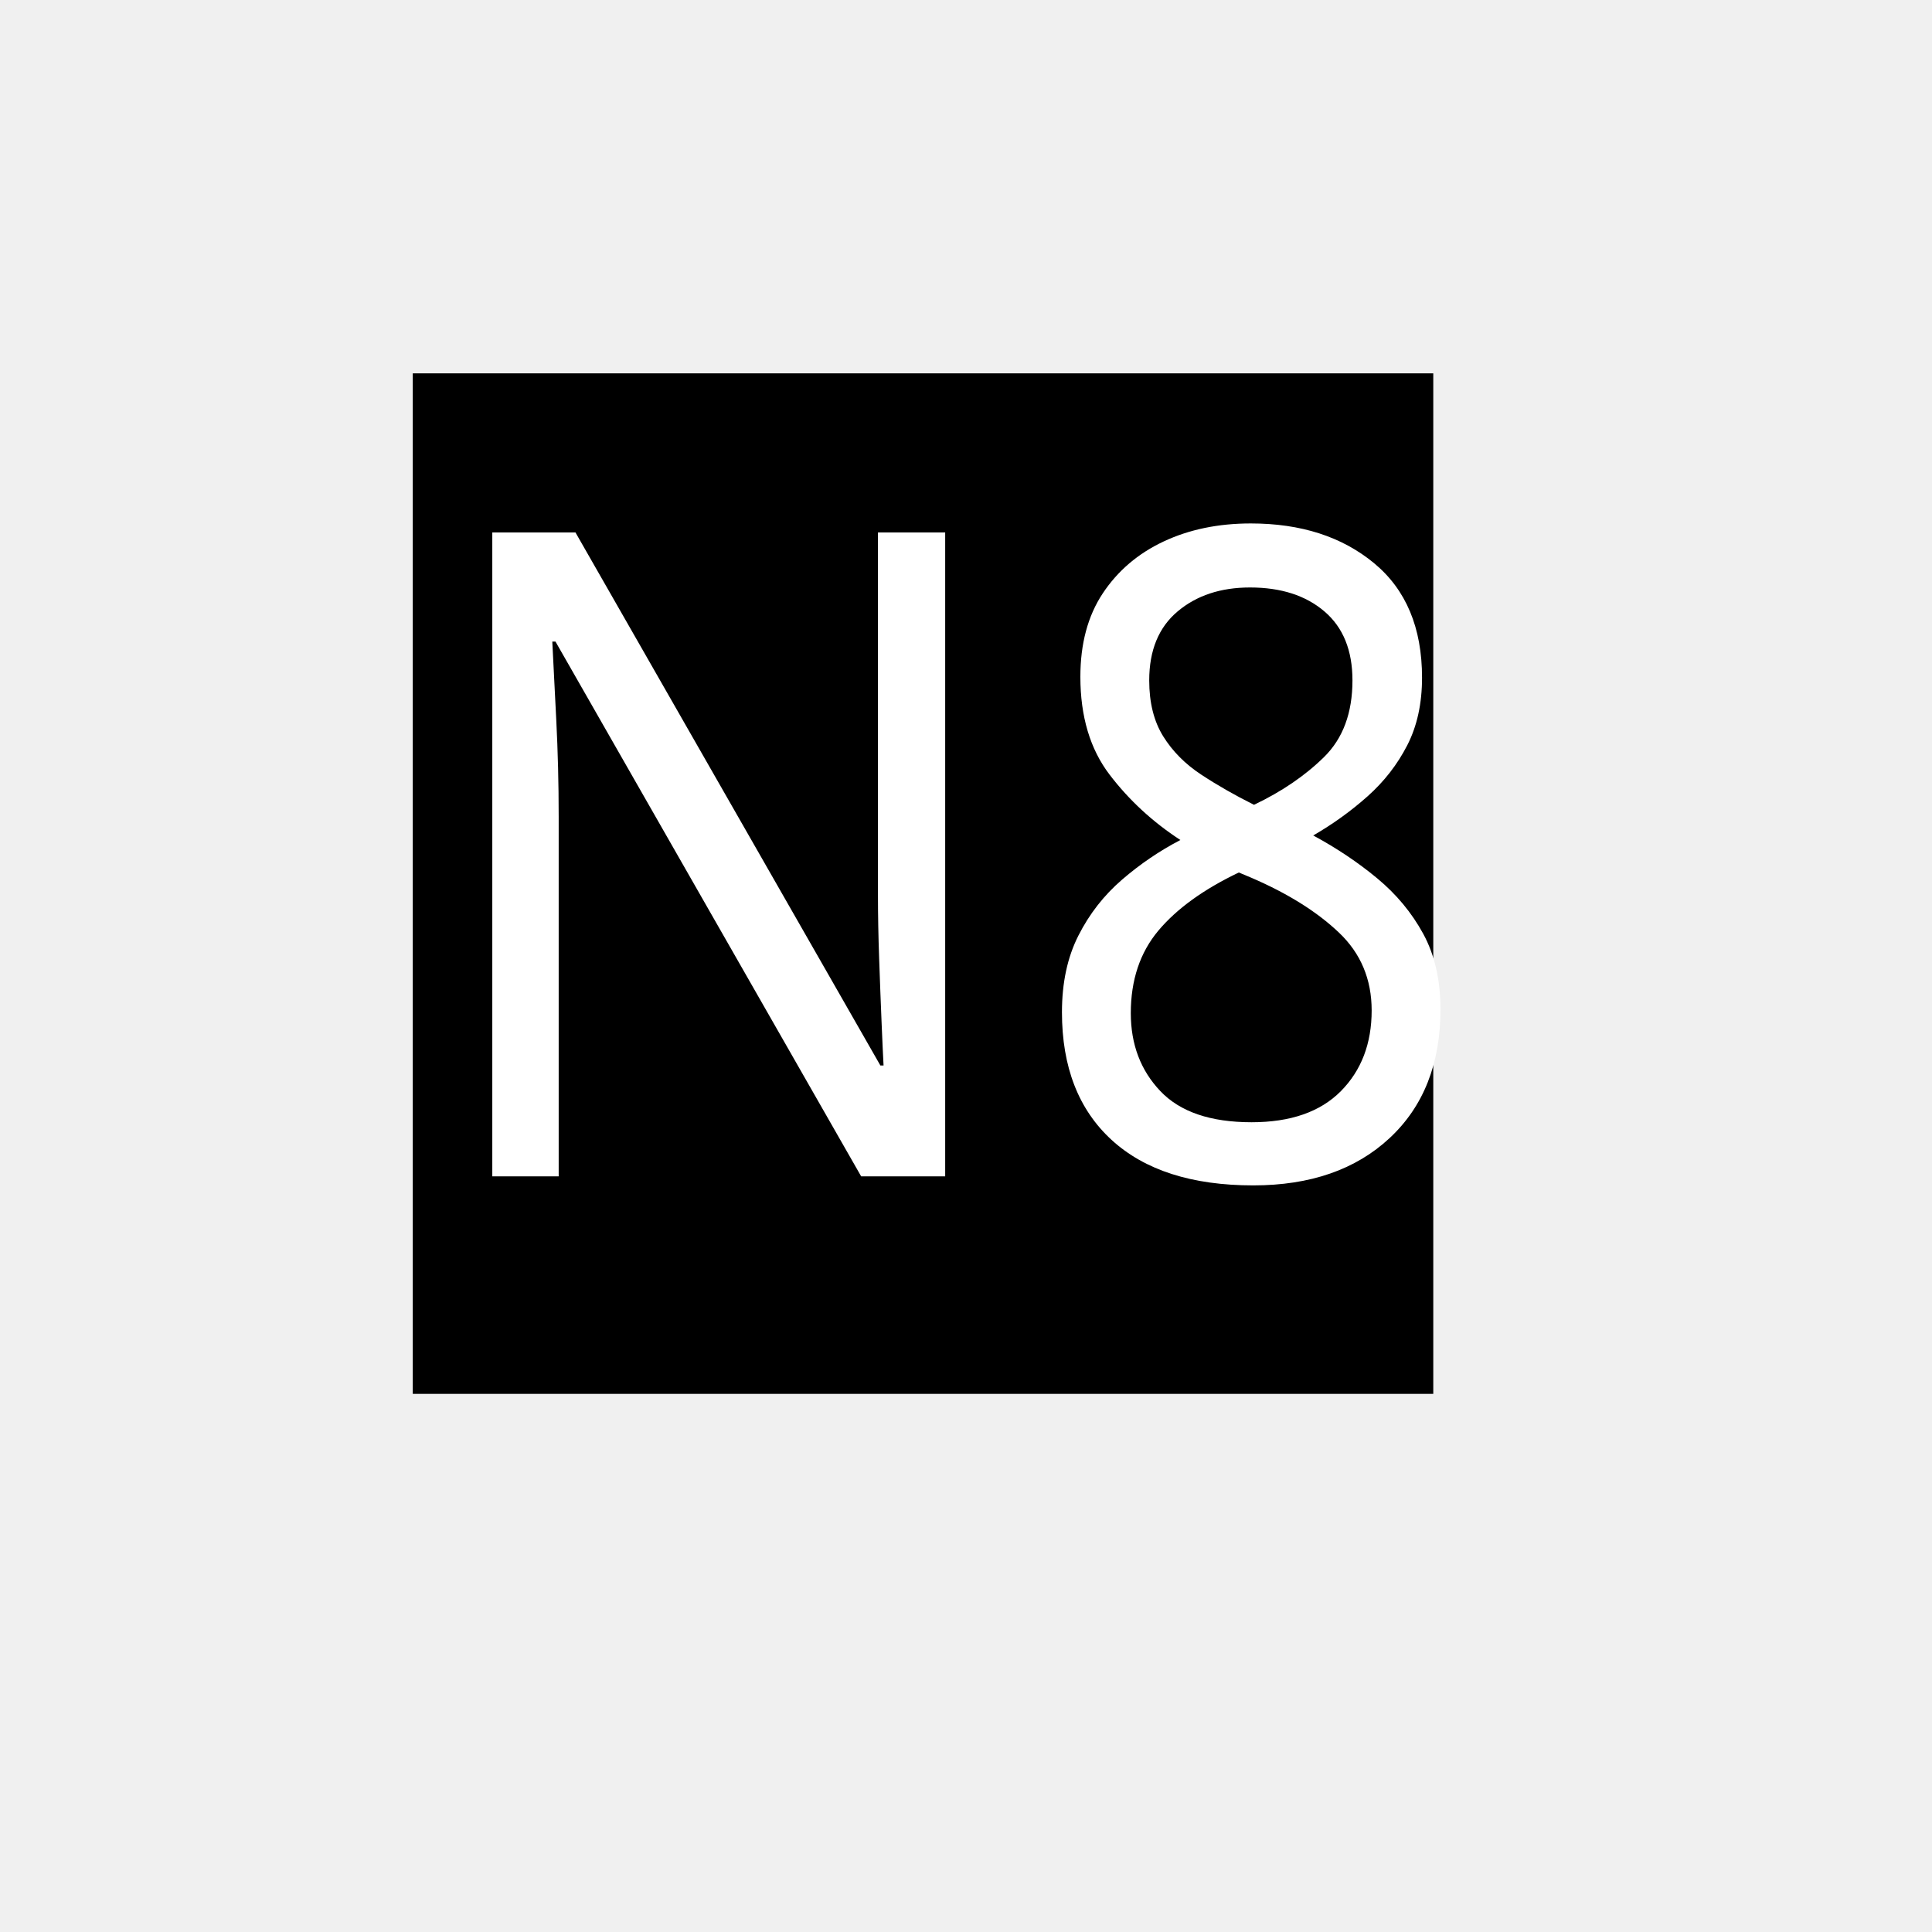
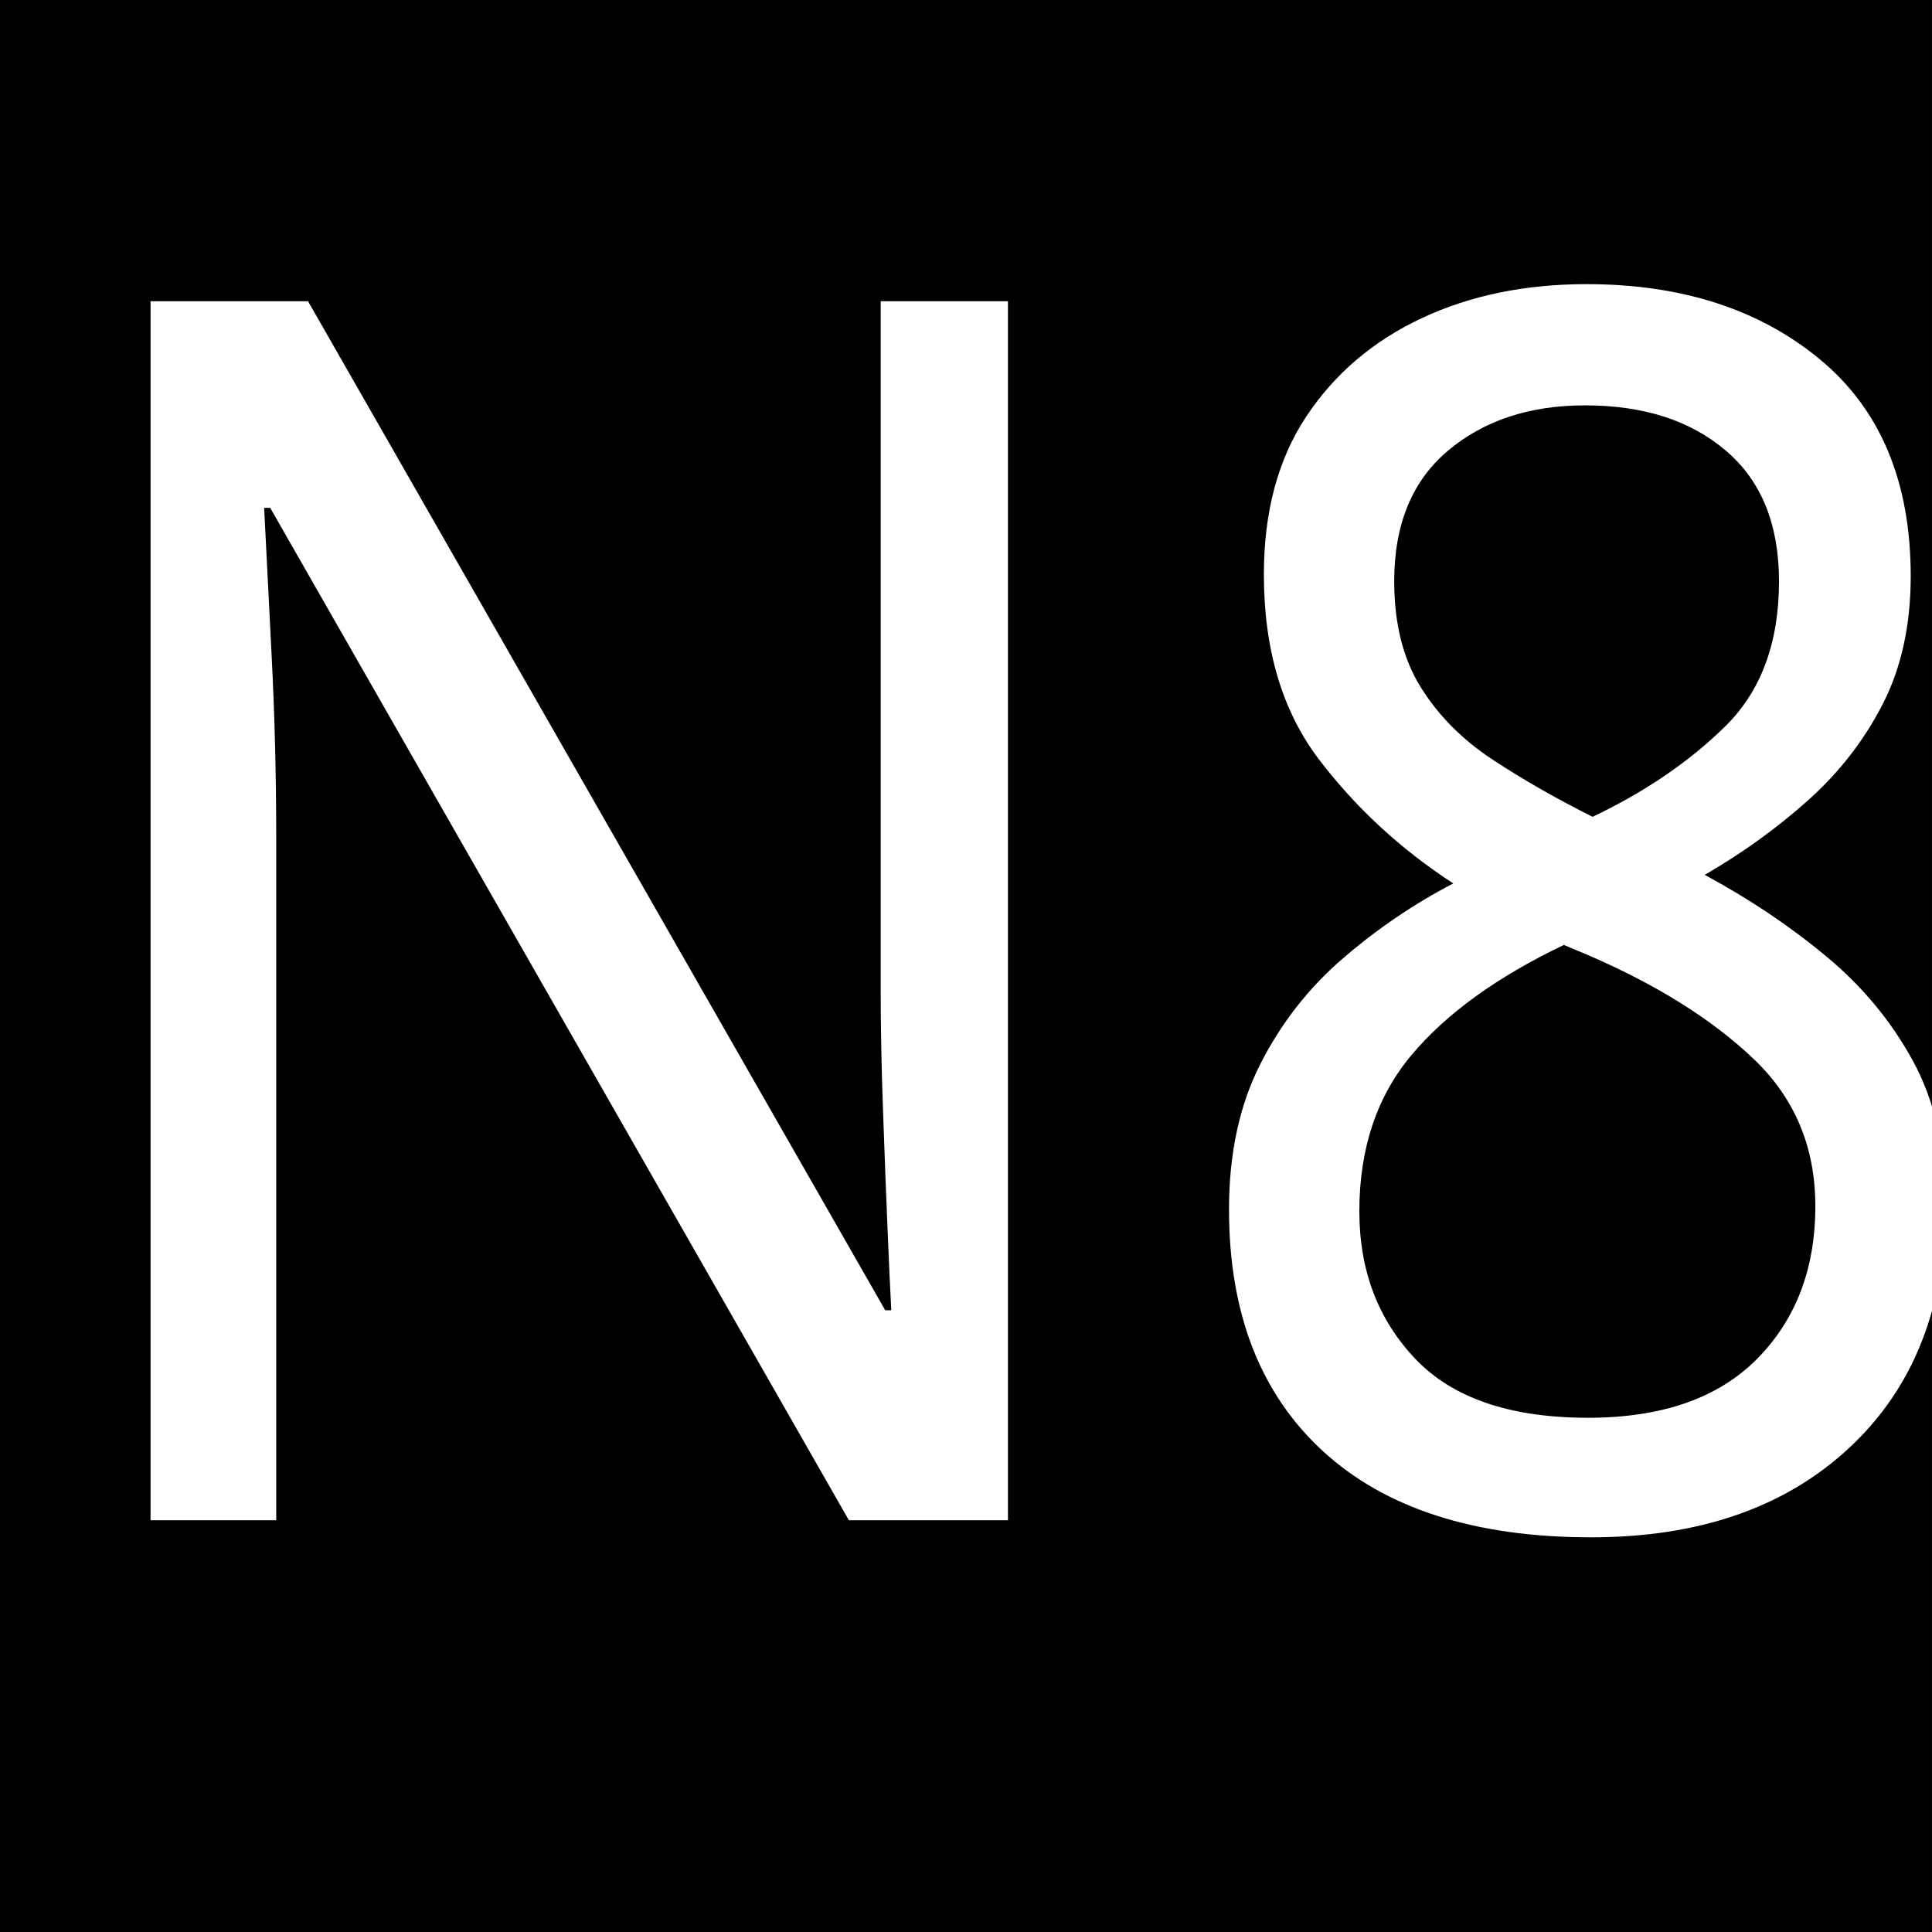
- <svg xmlns="http://www.w3.org/2000/svg" version="1.1" id="Layer_1" x="0px" y="0px" width="512px" height="512px" viewBox="0 0 512 512" enable-background="new 0 0 512 512" xml:space="preserve">
-   <rect x="109.889" y="99.444" stroke="#000000" stroke-miterlimit="10" width="269.444" height="269.444" />
-   <text transform="matrix(0.8873 0 0 1 109.8887 311.75)" fill="#FFFFFF" font-family="'Bahnschrift'" font-size="238.978">N8</text>
+ <svg xmlns="http://www.w3.org/2000/svg" version="1.1" id="Layer_1" x="0px" y="0px" width="270.444px" height="270.445px" viewBox="109.389 98.944 270.444 270.445" enable-background="new 109.389 98.944 270.444 270.445" xml:space="preserve">
+   <rect x="109.889" y="99.444" stroke="#000000" stroke-miterlimit="10" width="269.444" height="269.445" />
+   <g enable-background="new    ">
+     <text transform="matrix(0.8873 0 0 1 109.8887 311.75)" fill="#FFFFFF" font-family="'Bahnschrift'" font-size="238.978">N8</text>
+   </g>
</svg>
